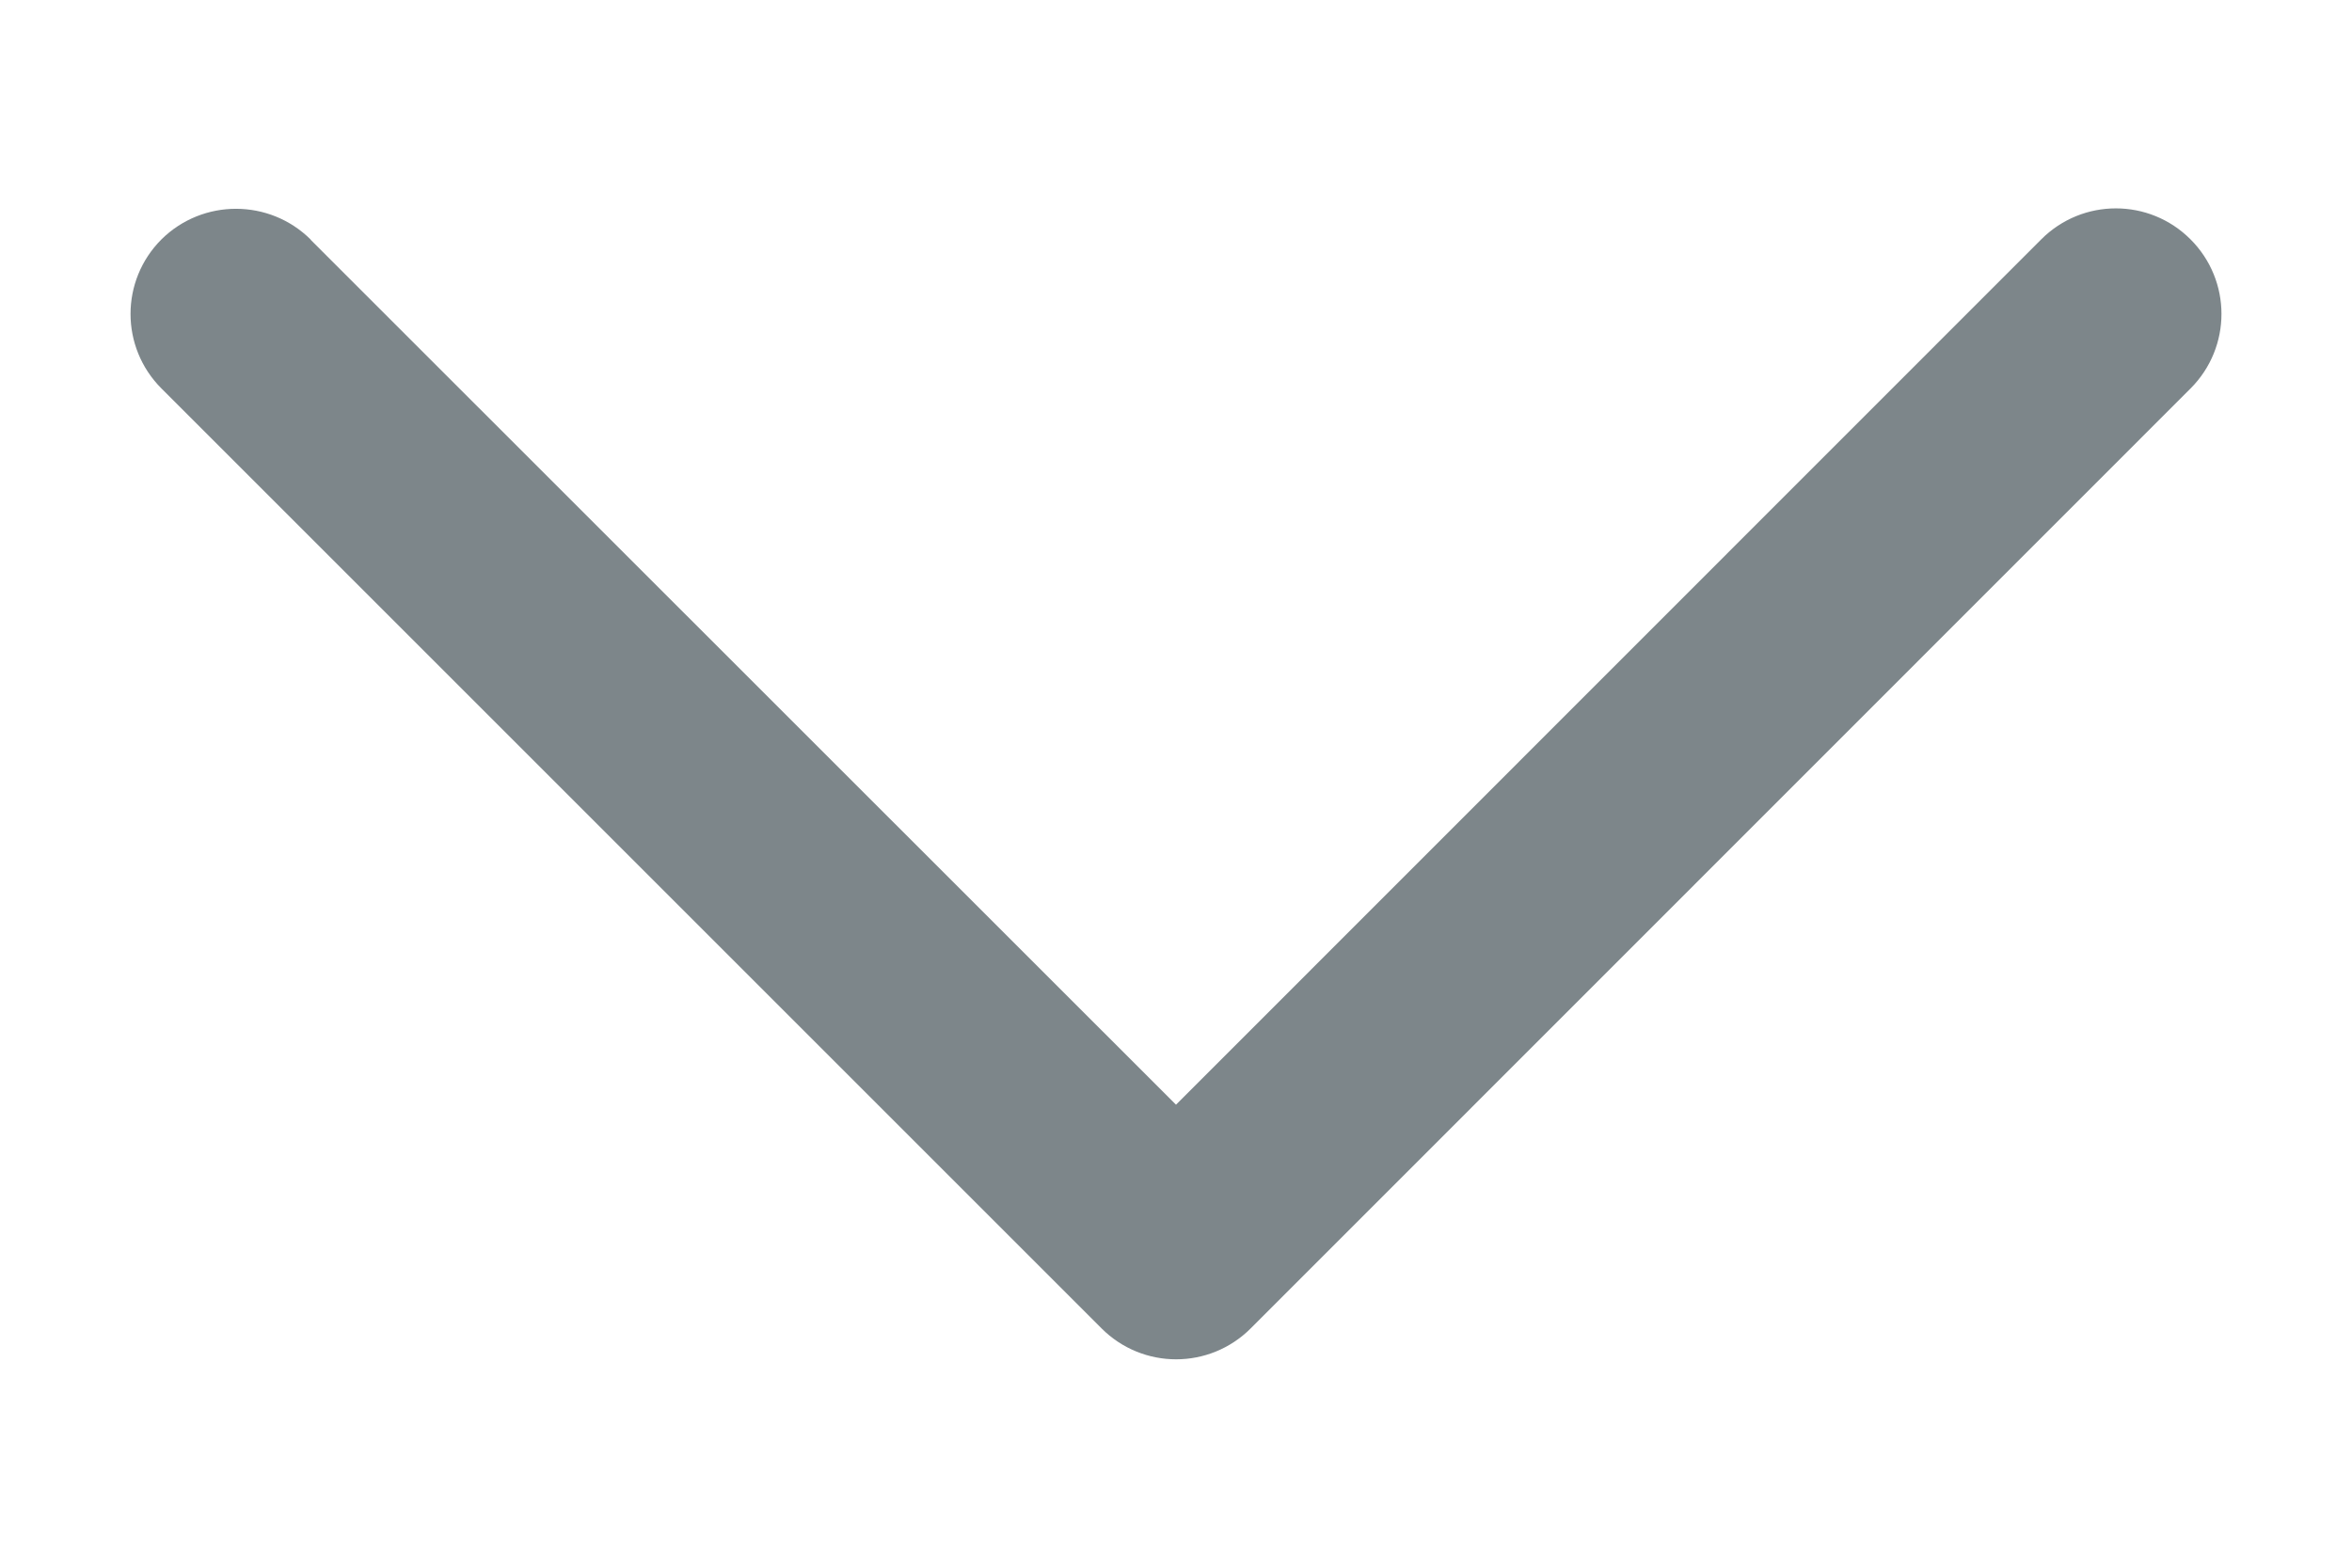
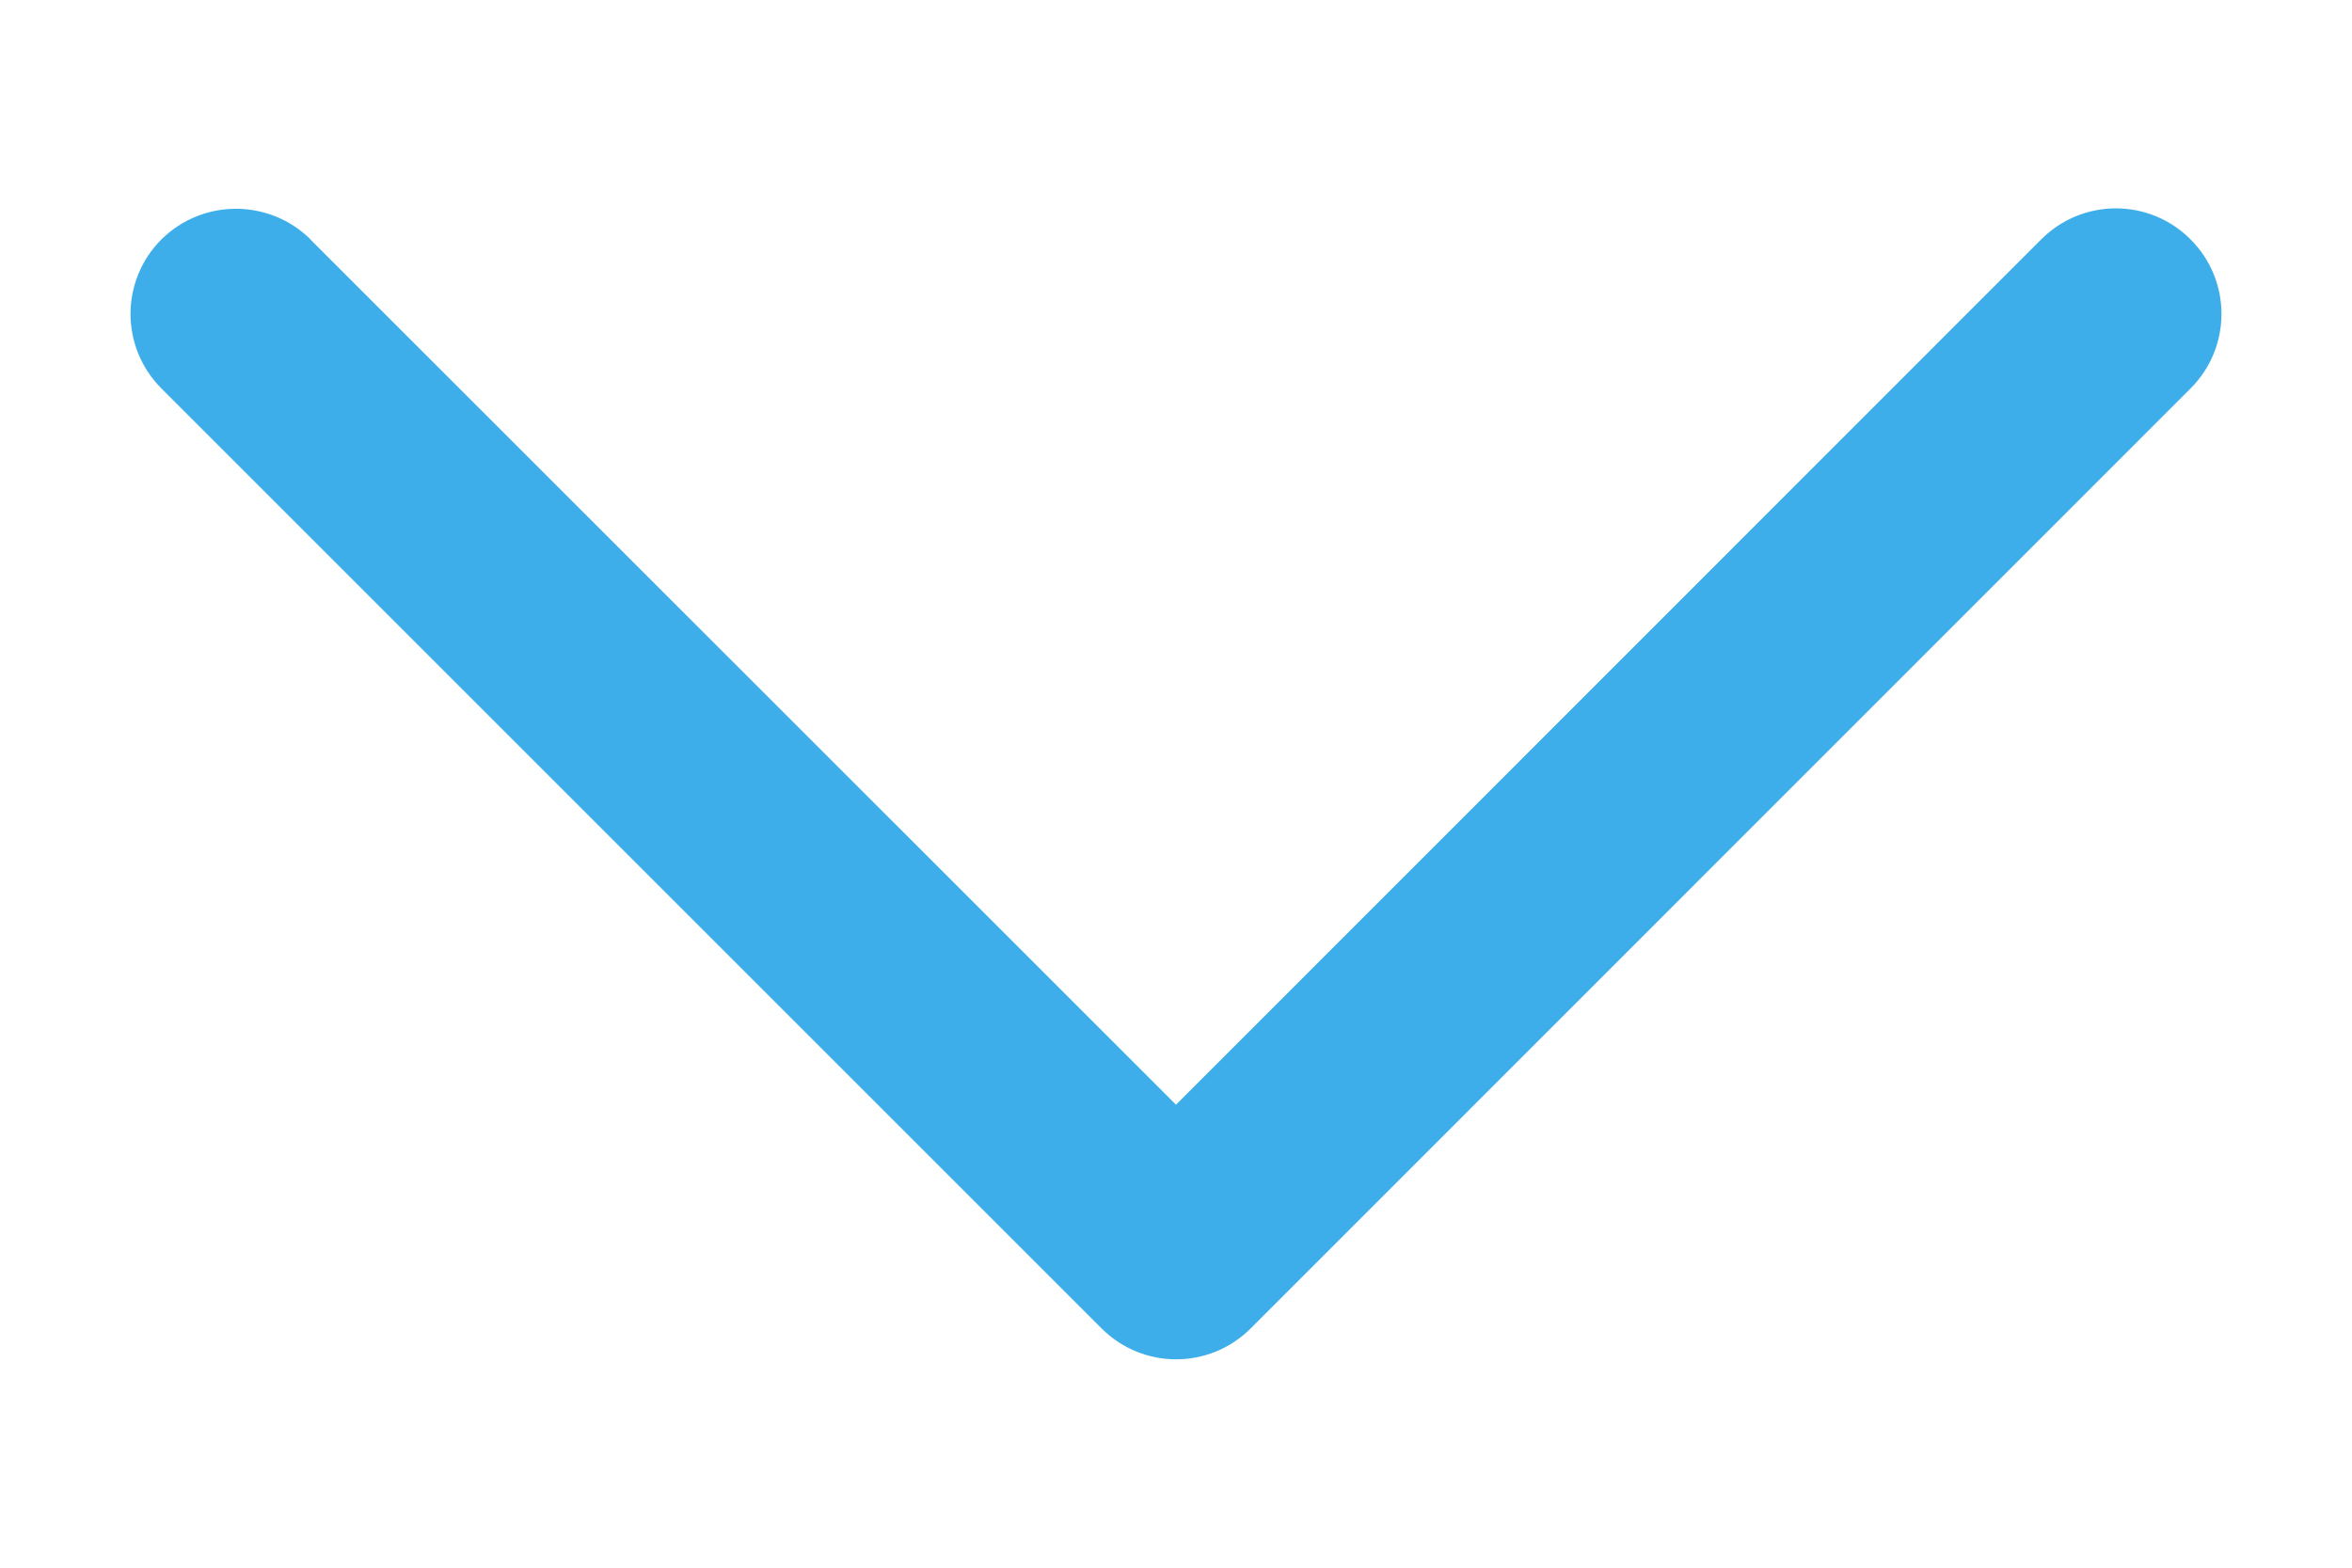
<svg width="90" height="60">
  <g transform="scale(10)">
-     <path d="M 1.189,0.918 4.5,4.228 7.811,0.916 c 0.158,-0.158 0.413,-0.158 0.571,0 0.158,0.158 0.158,0.413 0,0.571 l -3.596,3.597 0,0 0,0 c -0.158,0.158 -0.413,0.158 -0.571,0 L 0.618,1.487 c -0.158,-0.158 -0.158,-0.413 0,-0.571 0.158,-0.156 0.413,-0.156 0.571,0.001 z" fill="#7d868a" fill-opacity="1.0" />
+     <path d="M 1.189,0.918 4.5,4.228 7.811,0.916 c 0.158,-0.158 0.413,-0.158 0.571,0 0.158,0.158 0.158,0.413 0,0.571 l -3.596,3.597 0,0 0,0 c -0.158,0.158 -0.413,0.158 -0.571,0 L 0.618,1.487 c -0.158,-0.158 -0.158,-0.413 0,-0.571 0.158,-0.156 0.413,-0.156 0.571,0.001 z" fill="#3daee9" fill-opacity="1.0" />
  </g>
</svg>
